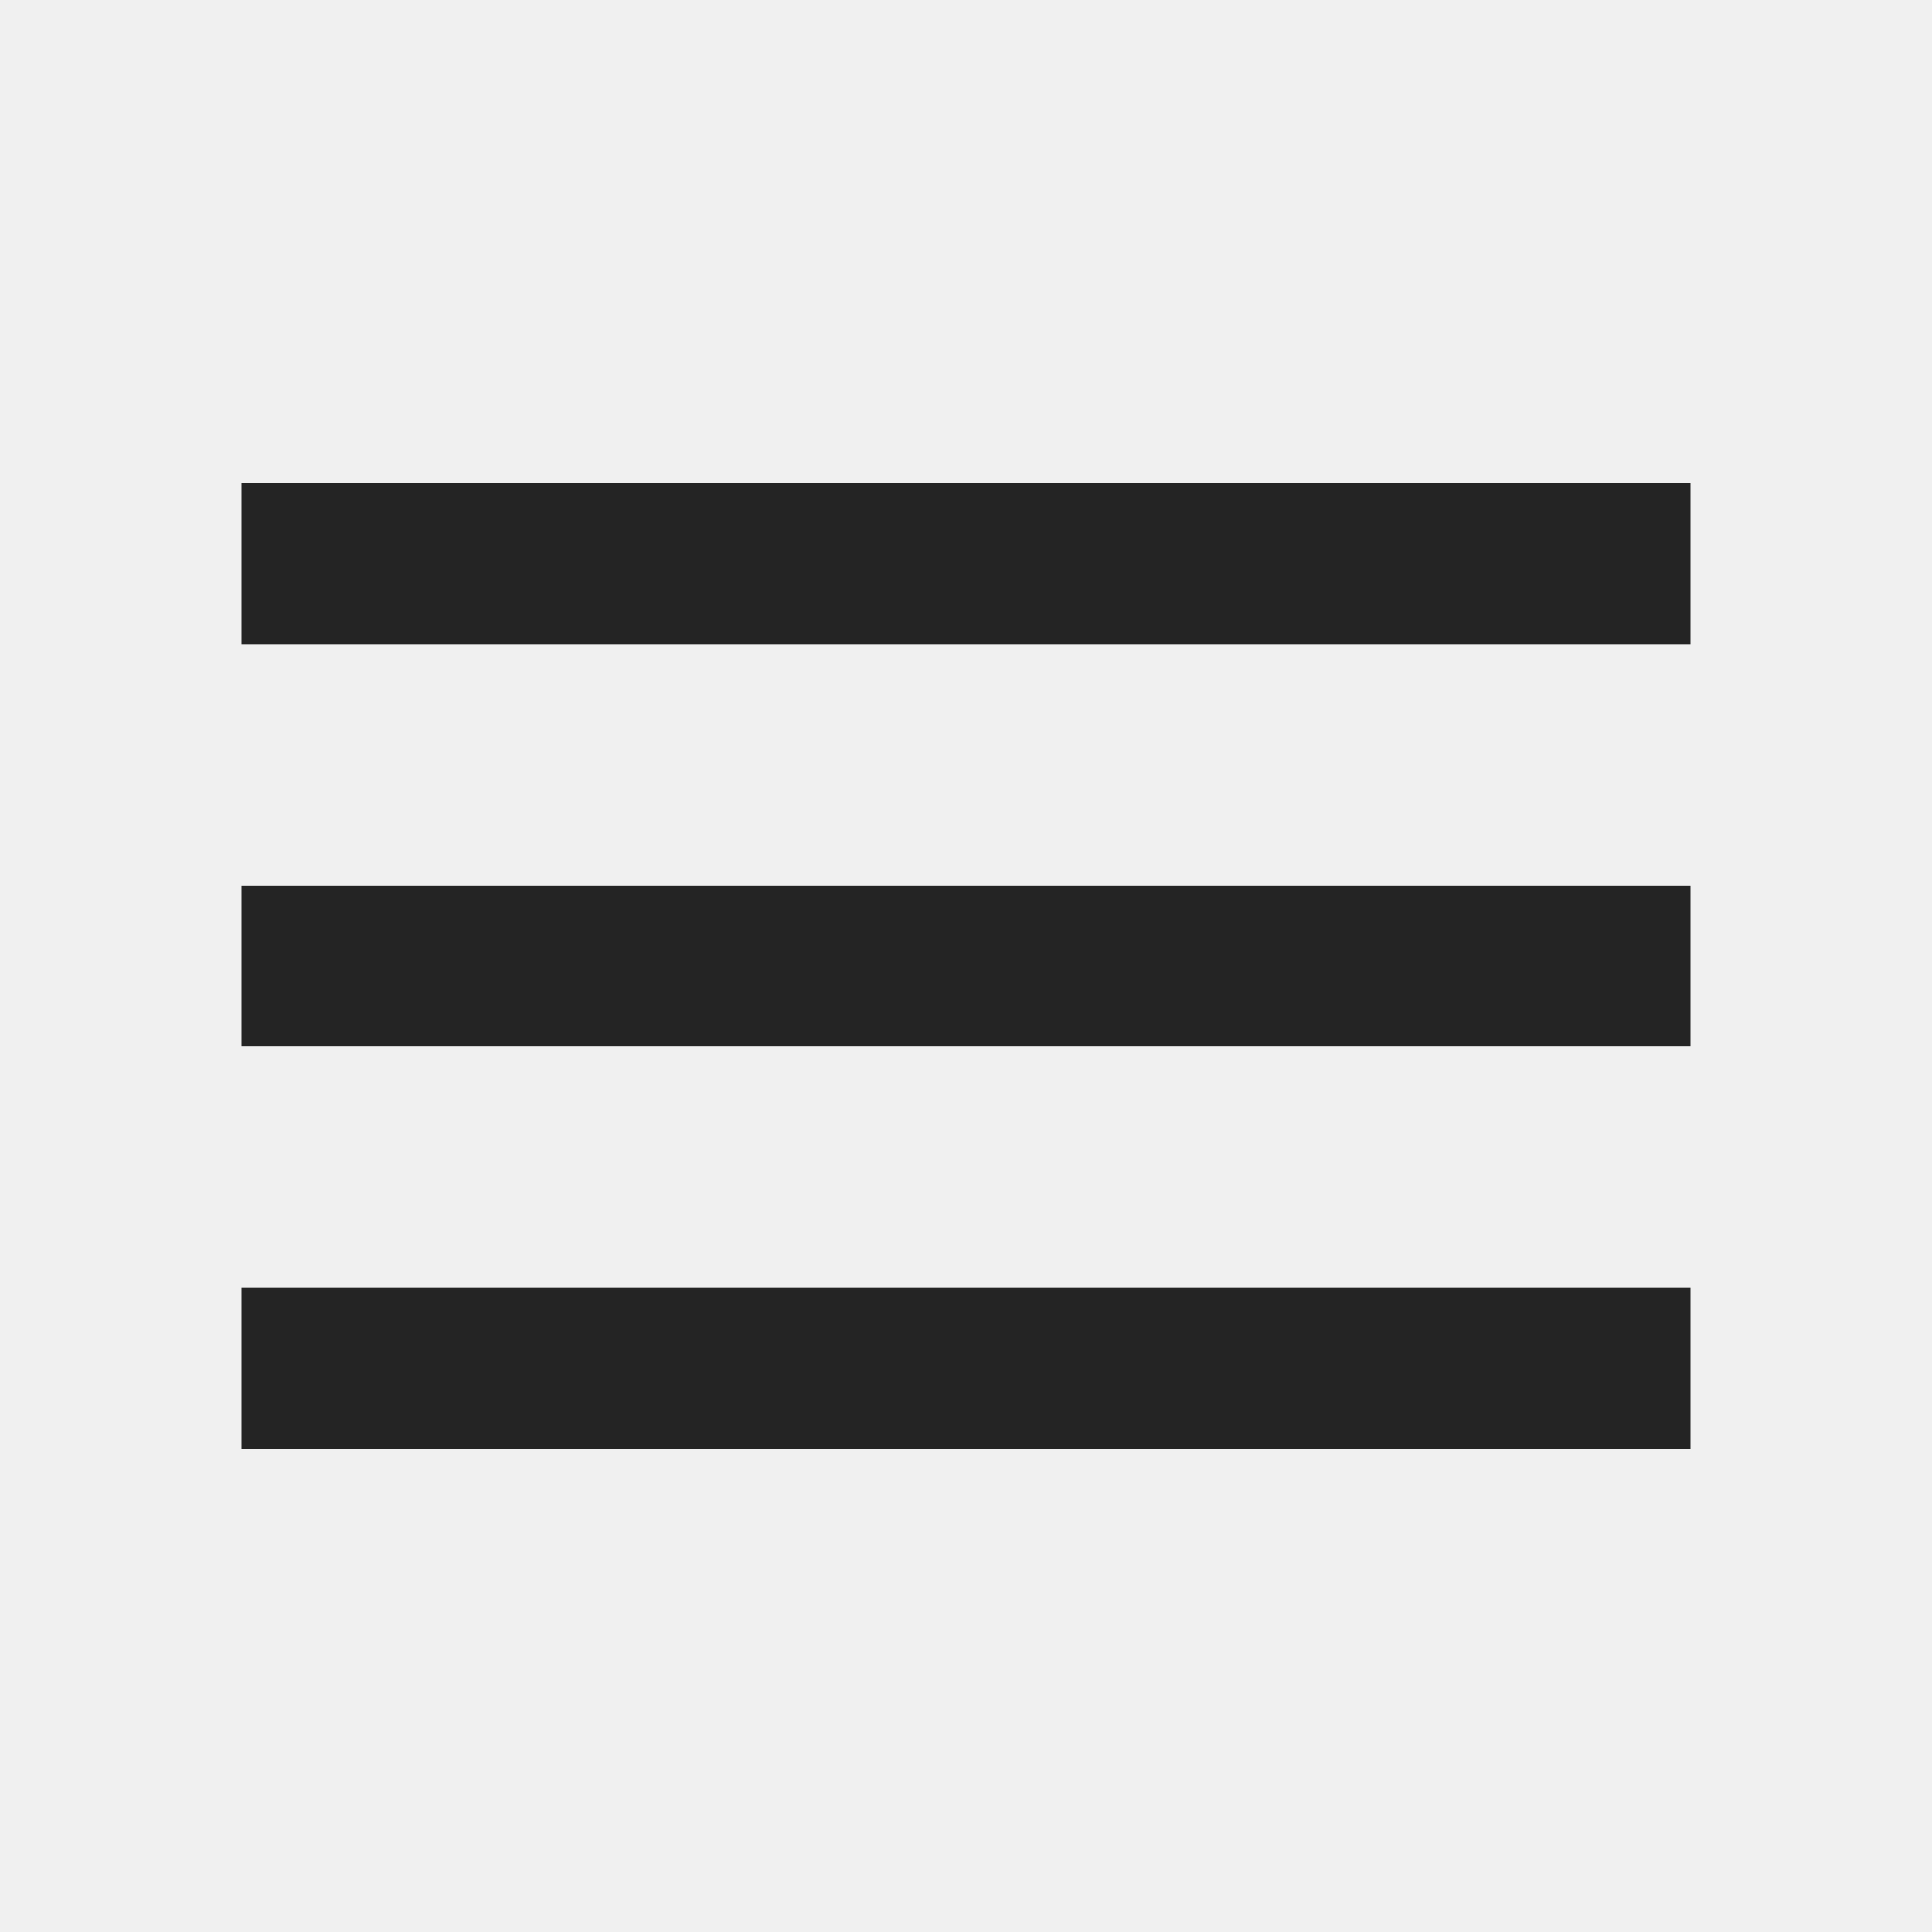
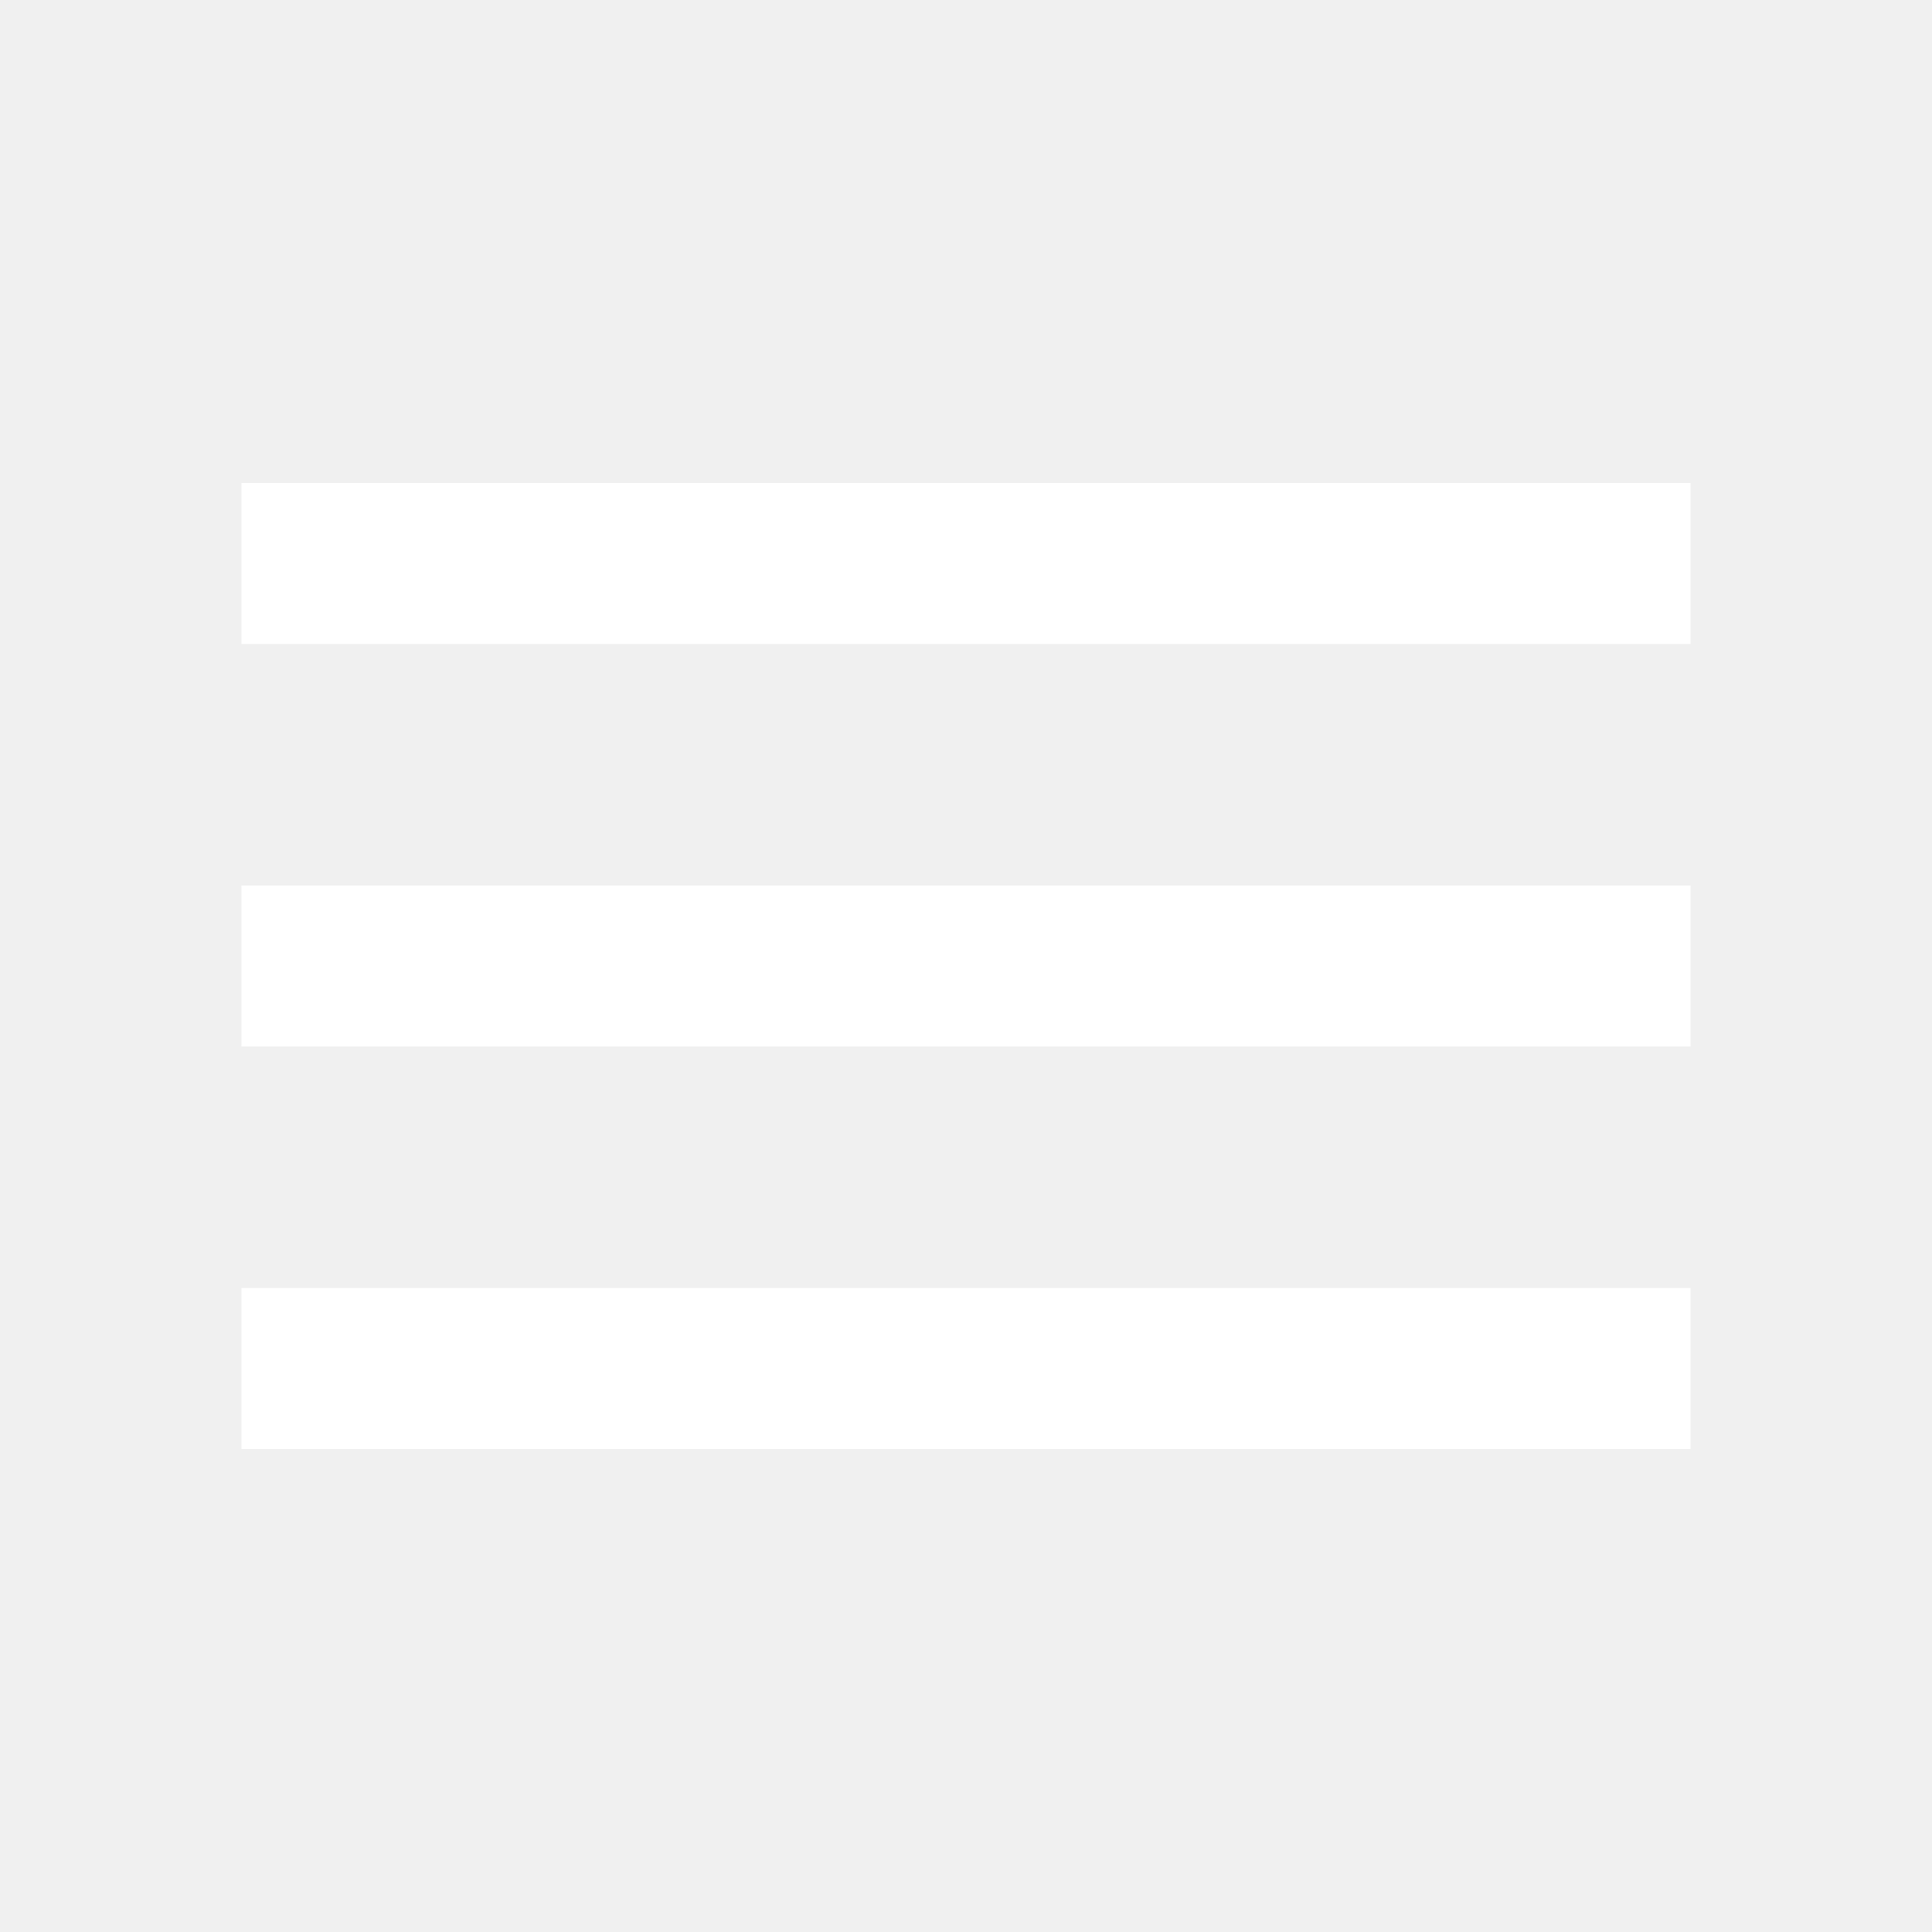
<svg xmlns="http://www.w3.org/2000/svg" width="24" height="24" viewBox="0 0 24 24">
  <path d="M0 0h24v24H0z" fill="none" />
-   <path d="M3 18h18v-2H3v2zm0-5h18v-2H3v2zm0-7v2h18V6H3z" opacity="0.85" />
+   <path d="M3 18h18v-2H3v2zm0-5h18v-2H3v2zm0-7v2h18V6H3z" fill="white" />
</svg>
